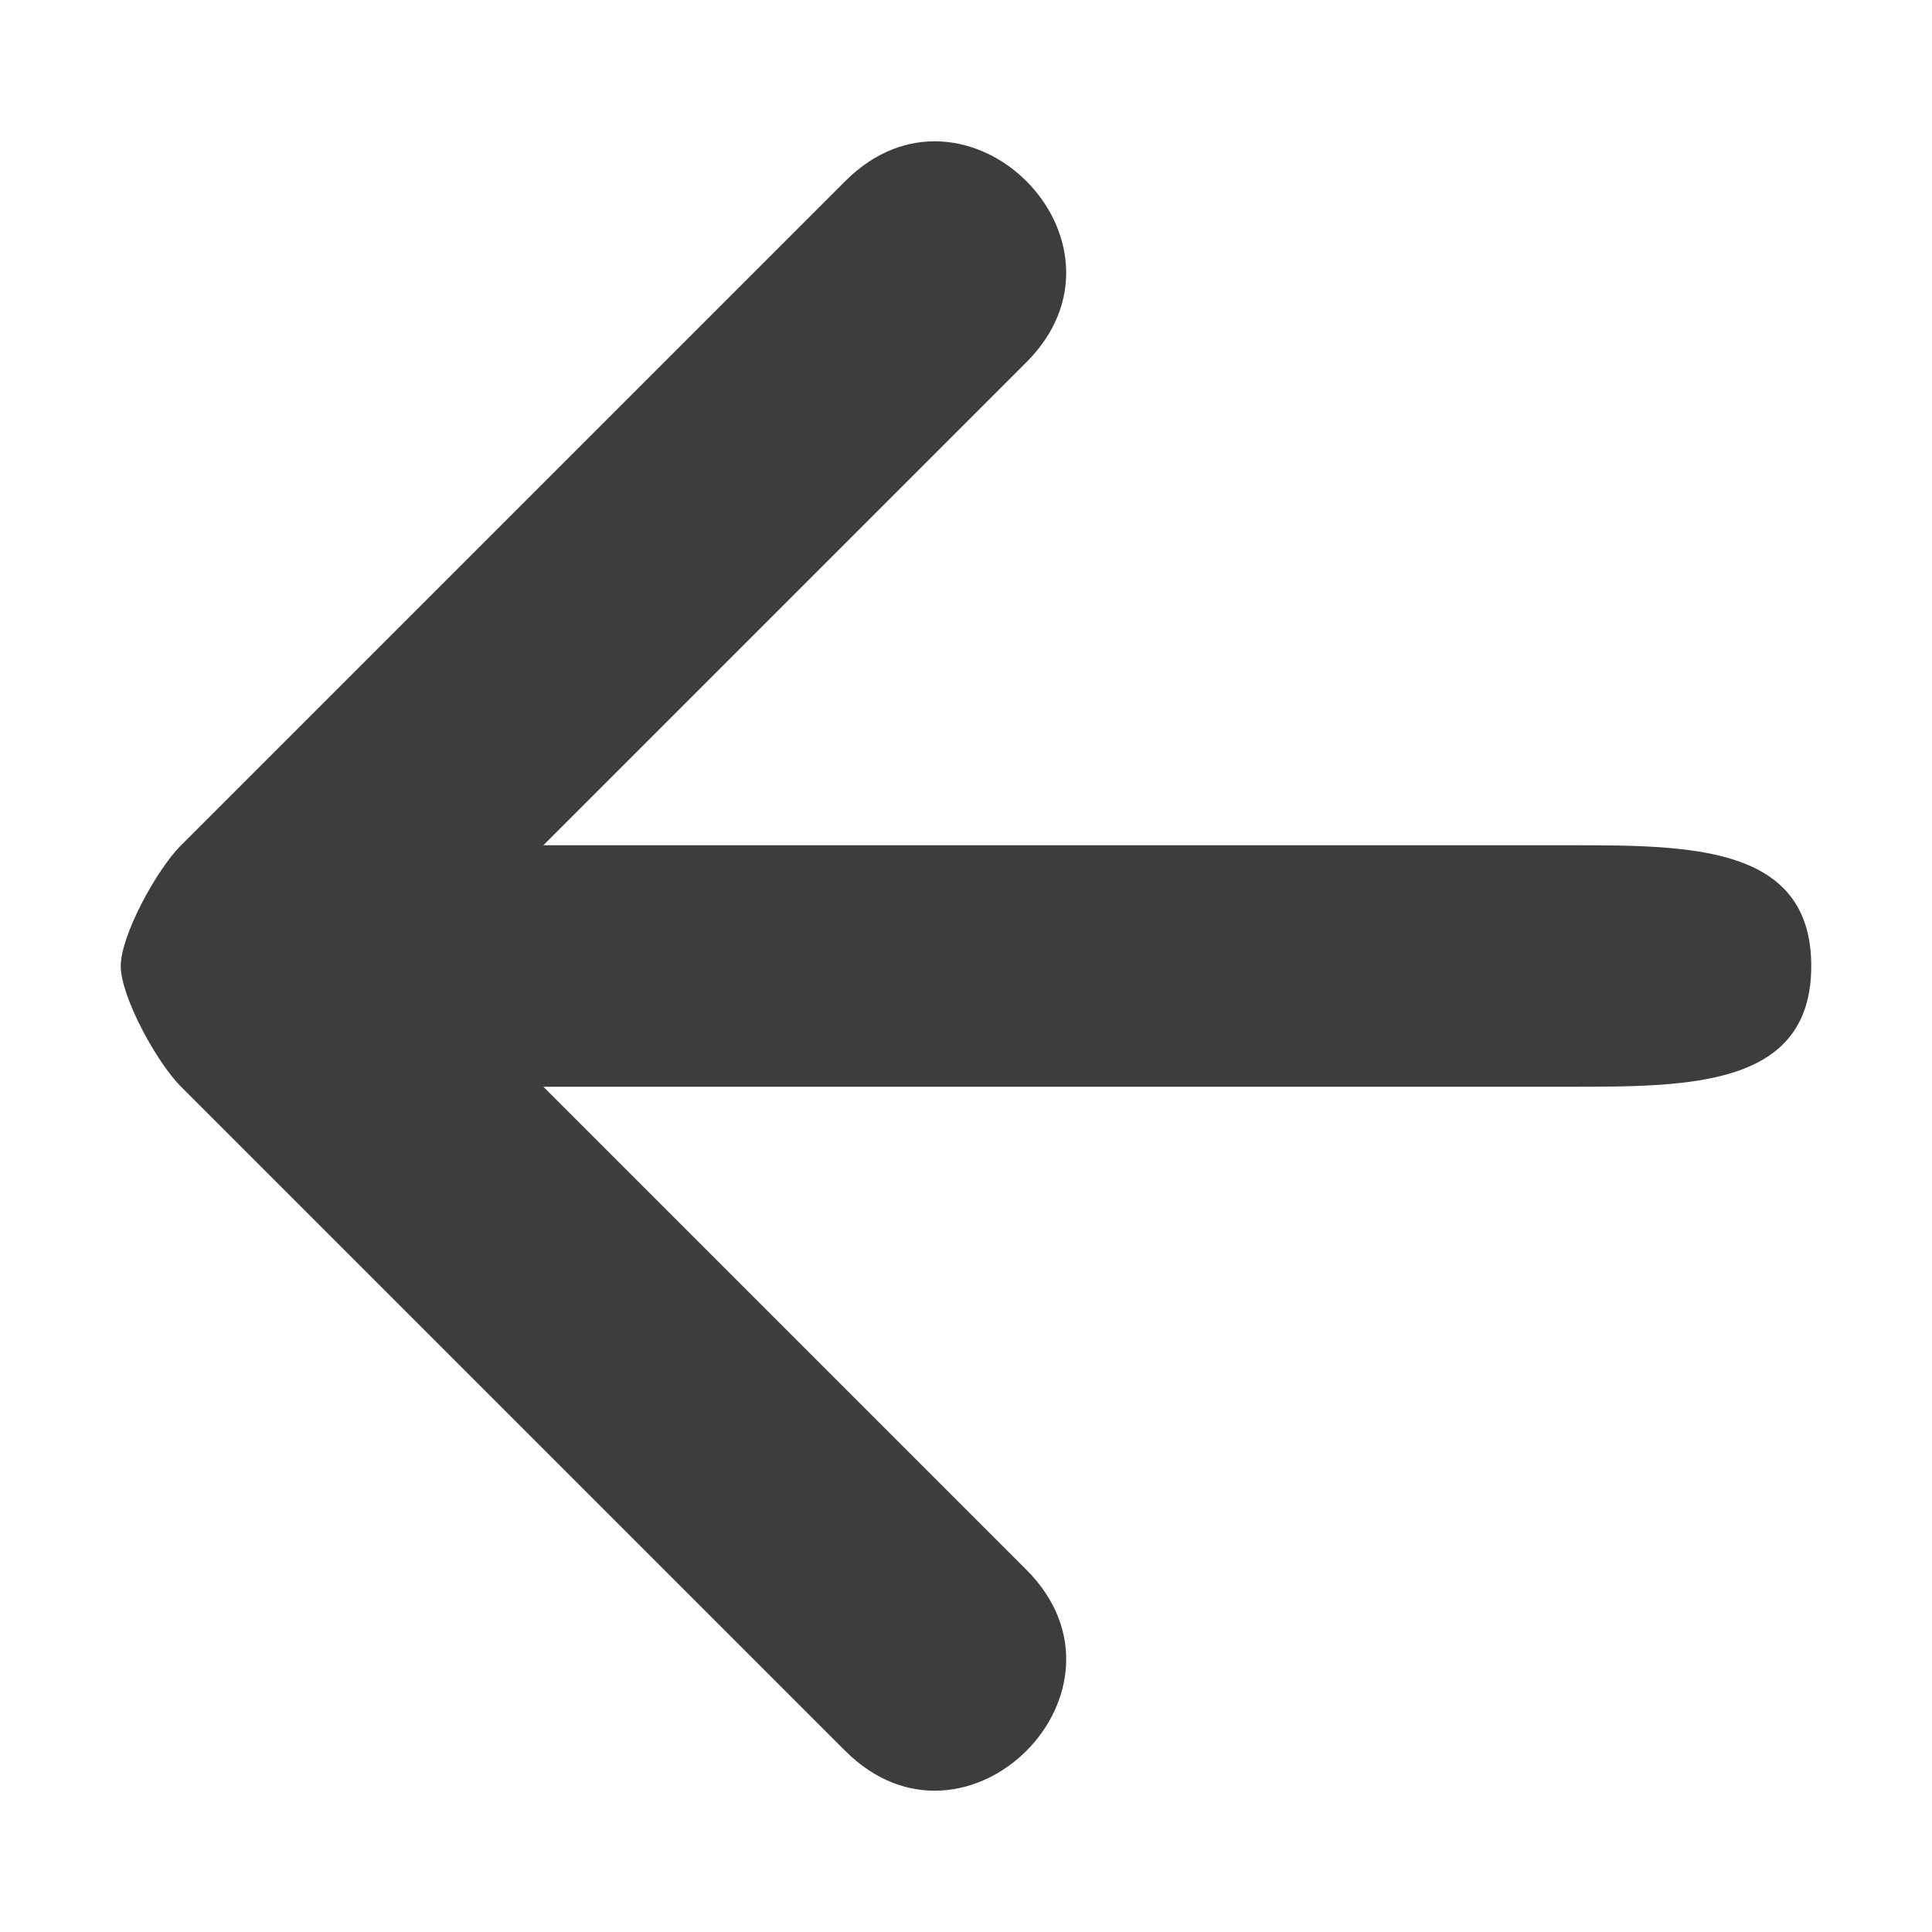
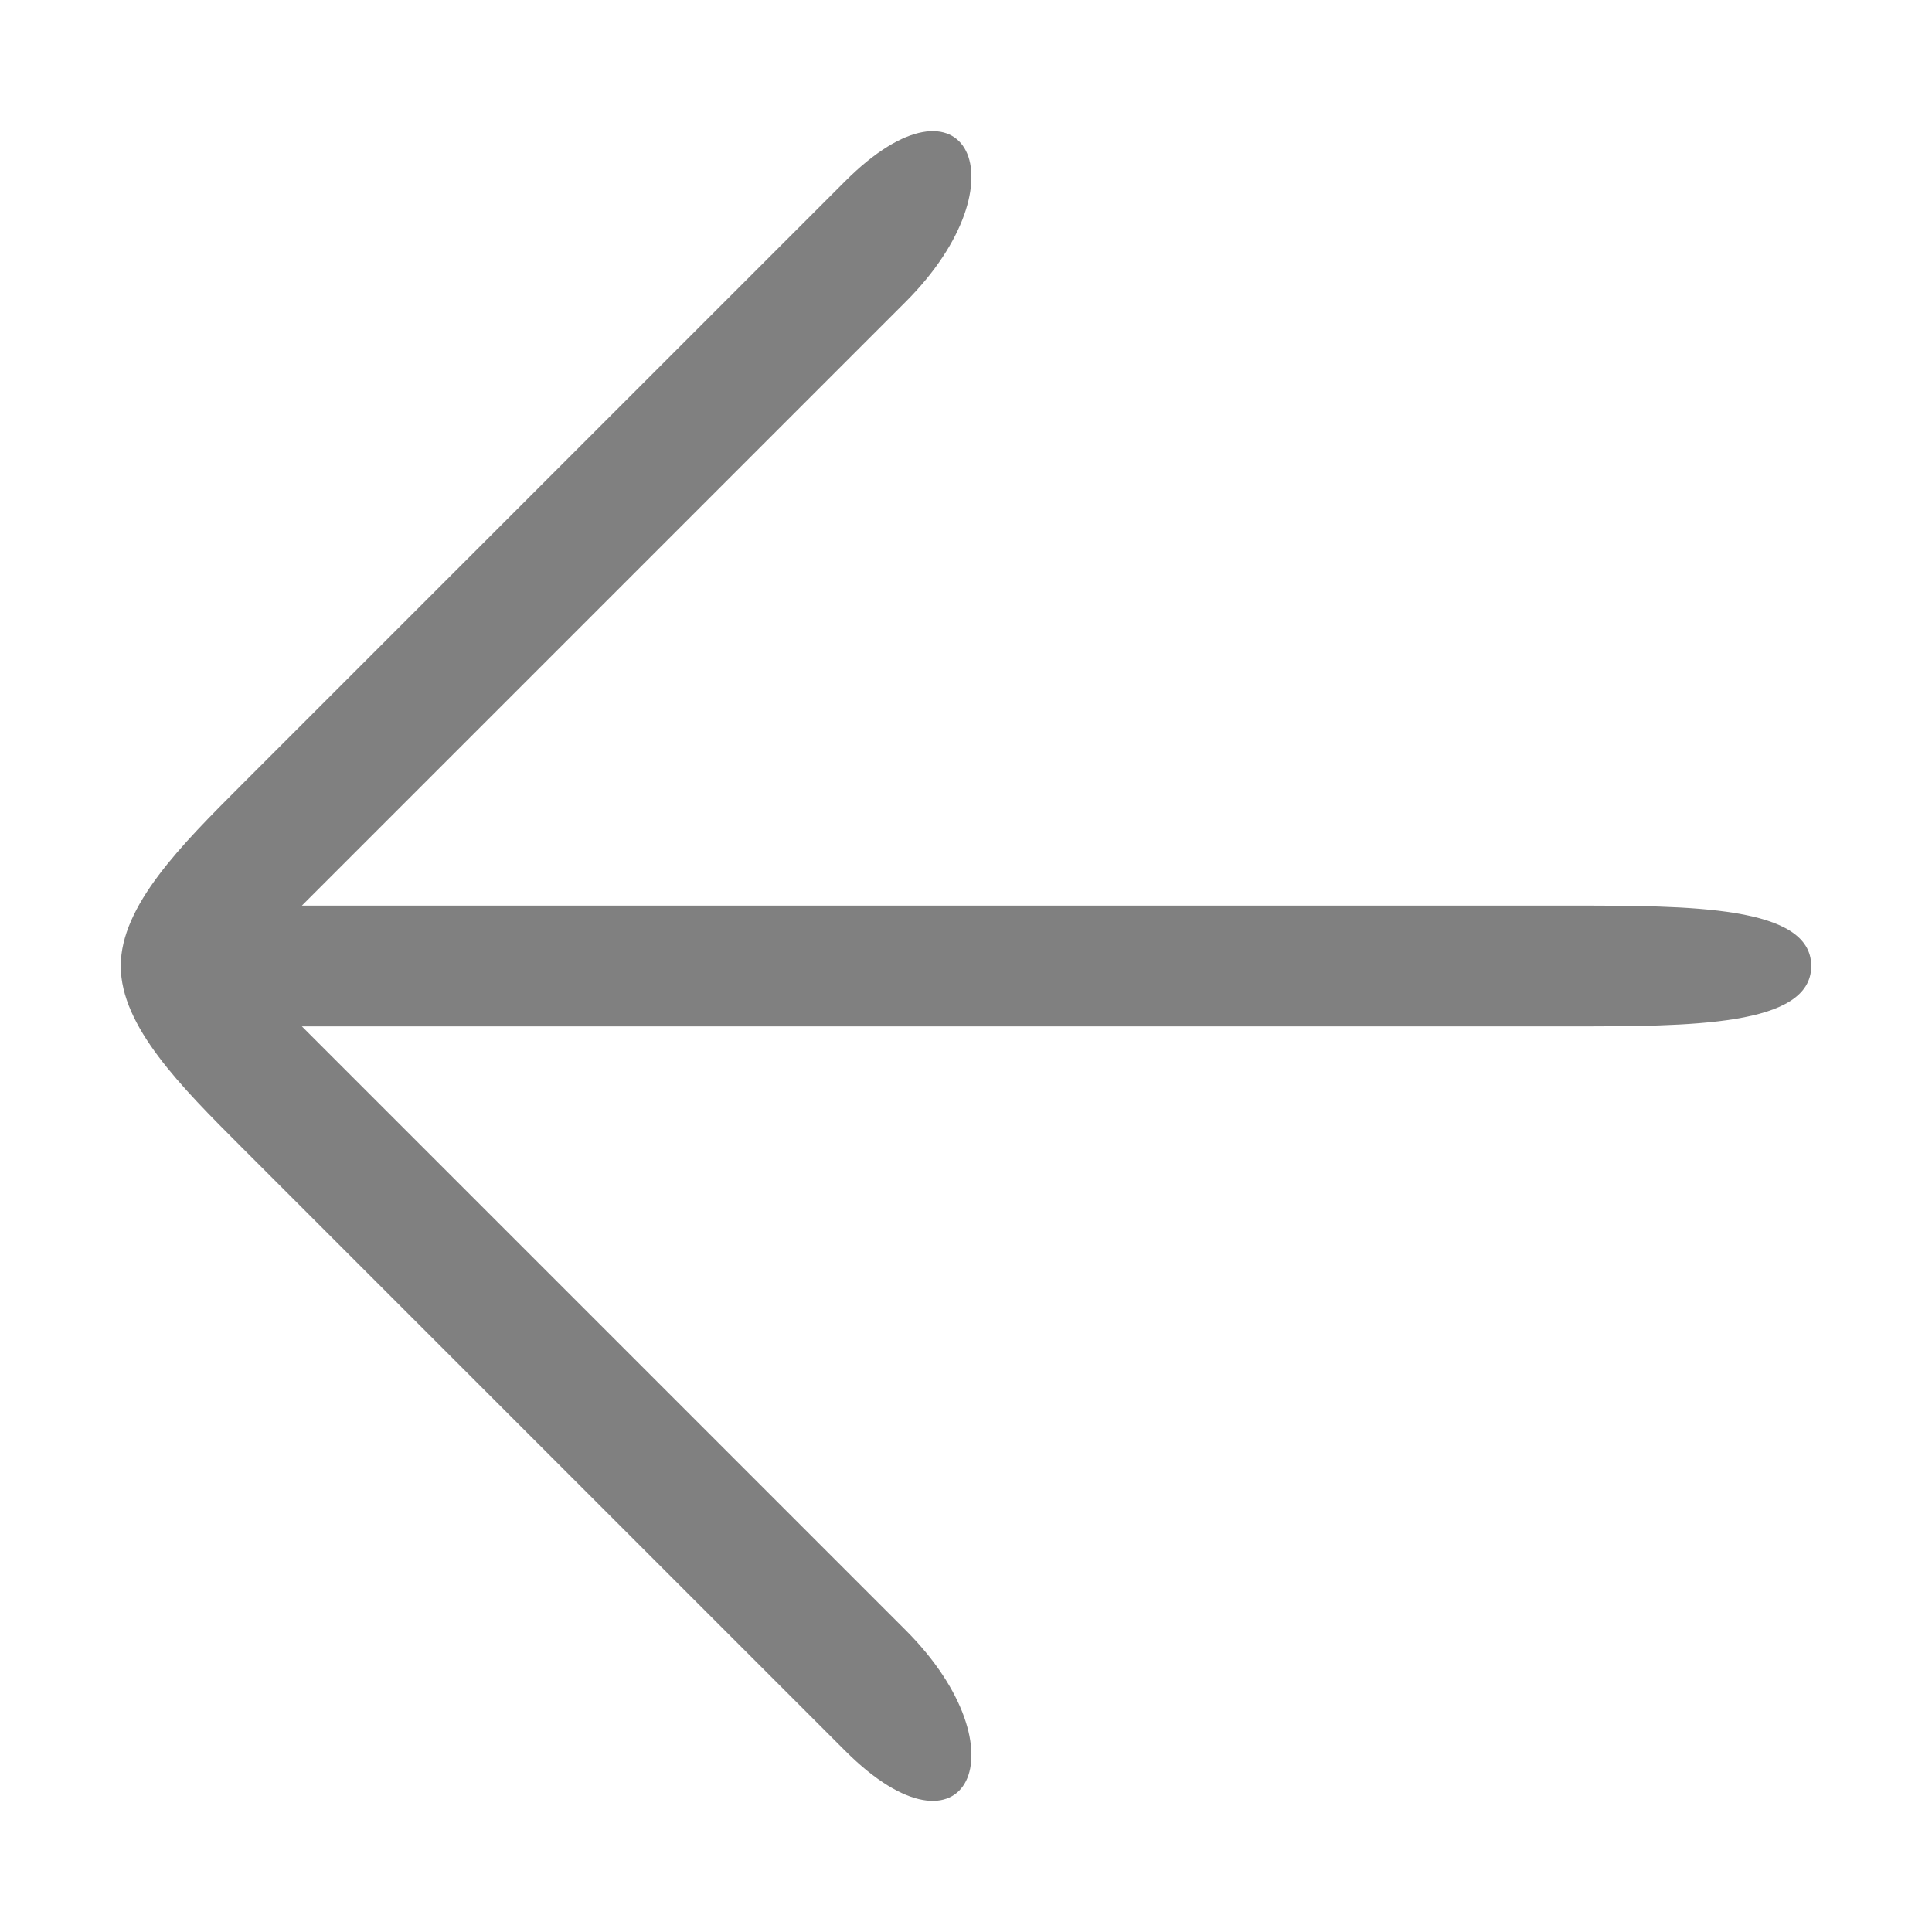
<svg xmlns="http://www.w3.org/2000/svg" width="96" height="96" viewBox="0 0 96 96" version="1.1" id="svg4">
  <defs id="defs8" />
-   <path fill="context-fill" d="M 90,48 C 90,42 84,42 78,42 H 27 L 51,18 C 57,12 48,3 42,9 L 9,42 C 7.809,43.171 6,46.466 6,48 6,49.534 7.809,52.829 9,54 l 33,33 c 6,6 15,-3 9,-9 L 27,54 h 51 c 6,0 12,0 12,-6 z" id="path2" style="opacity:0.994;fill:#0c0c0d;fill-opacity:0.8;stroke-width:6.048" />
+   <path fill="context-fill" d="M 90,48 C 90,45 84,45 78,45 H 15 L 45,15 C 51,9 48,3 42,9 L 12,39 C 9,42 6,45 6,48 6,51 9,54 12,57 l 30,30 c 6,6 9,0 3,-6 L 15,51 h 63 c 6,0 12,0 12,-3 z" id="path2" style="opacity:0.994;fill:#808080;fill-opacity:1;stroke-width:6.048" />
</svg>
